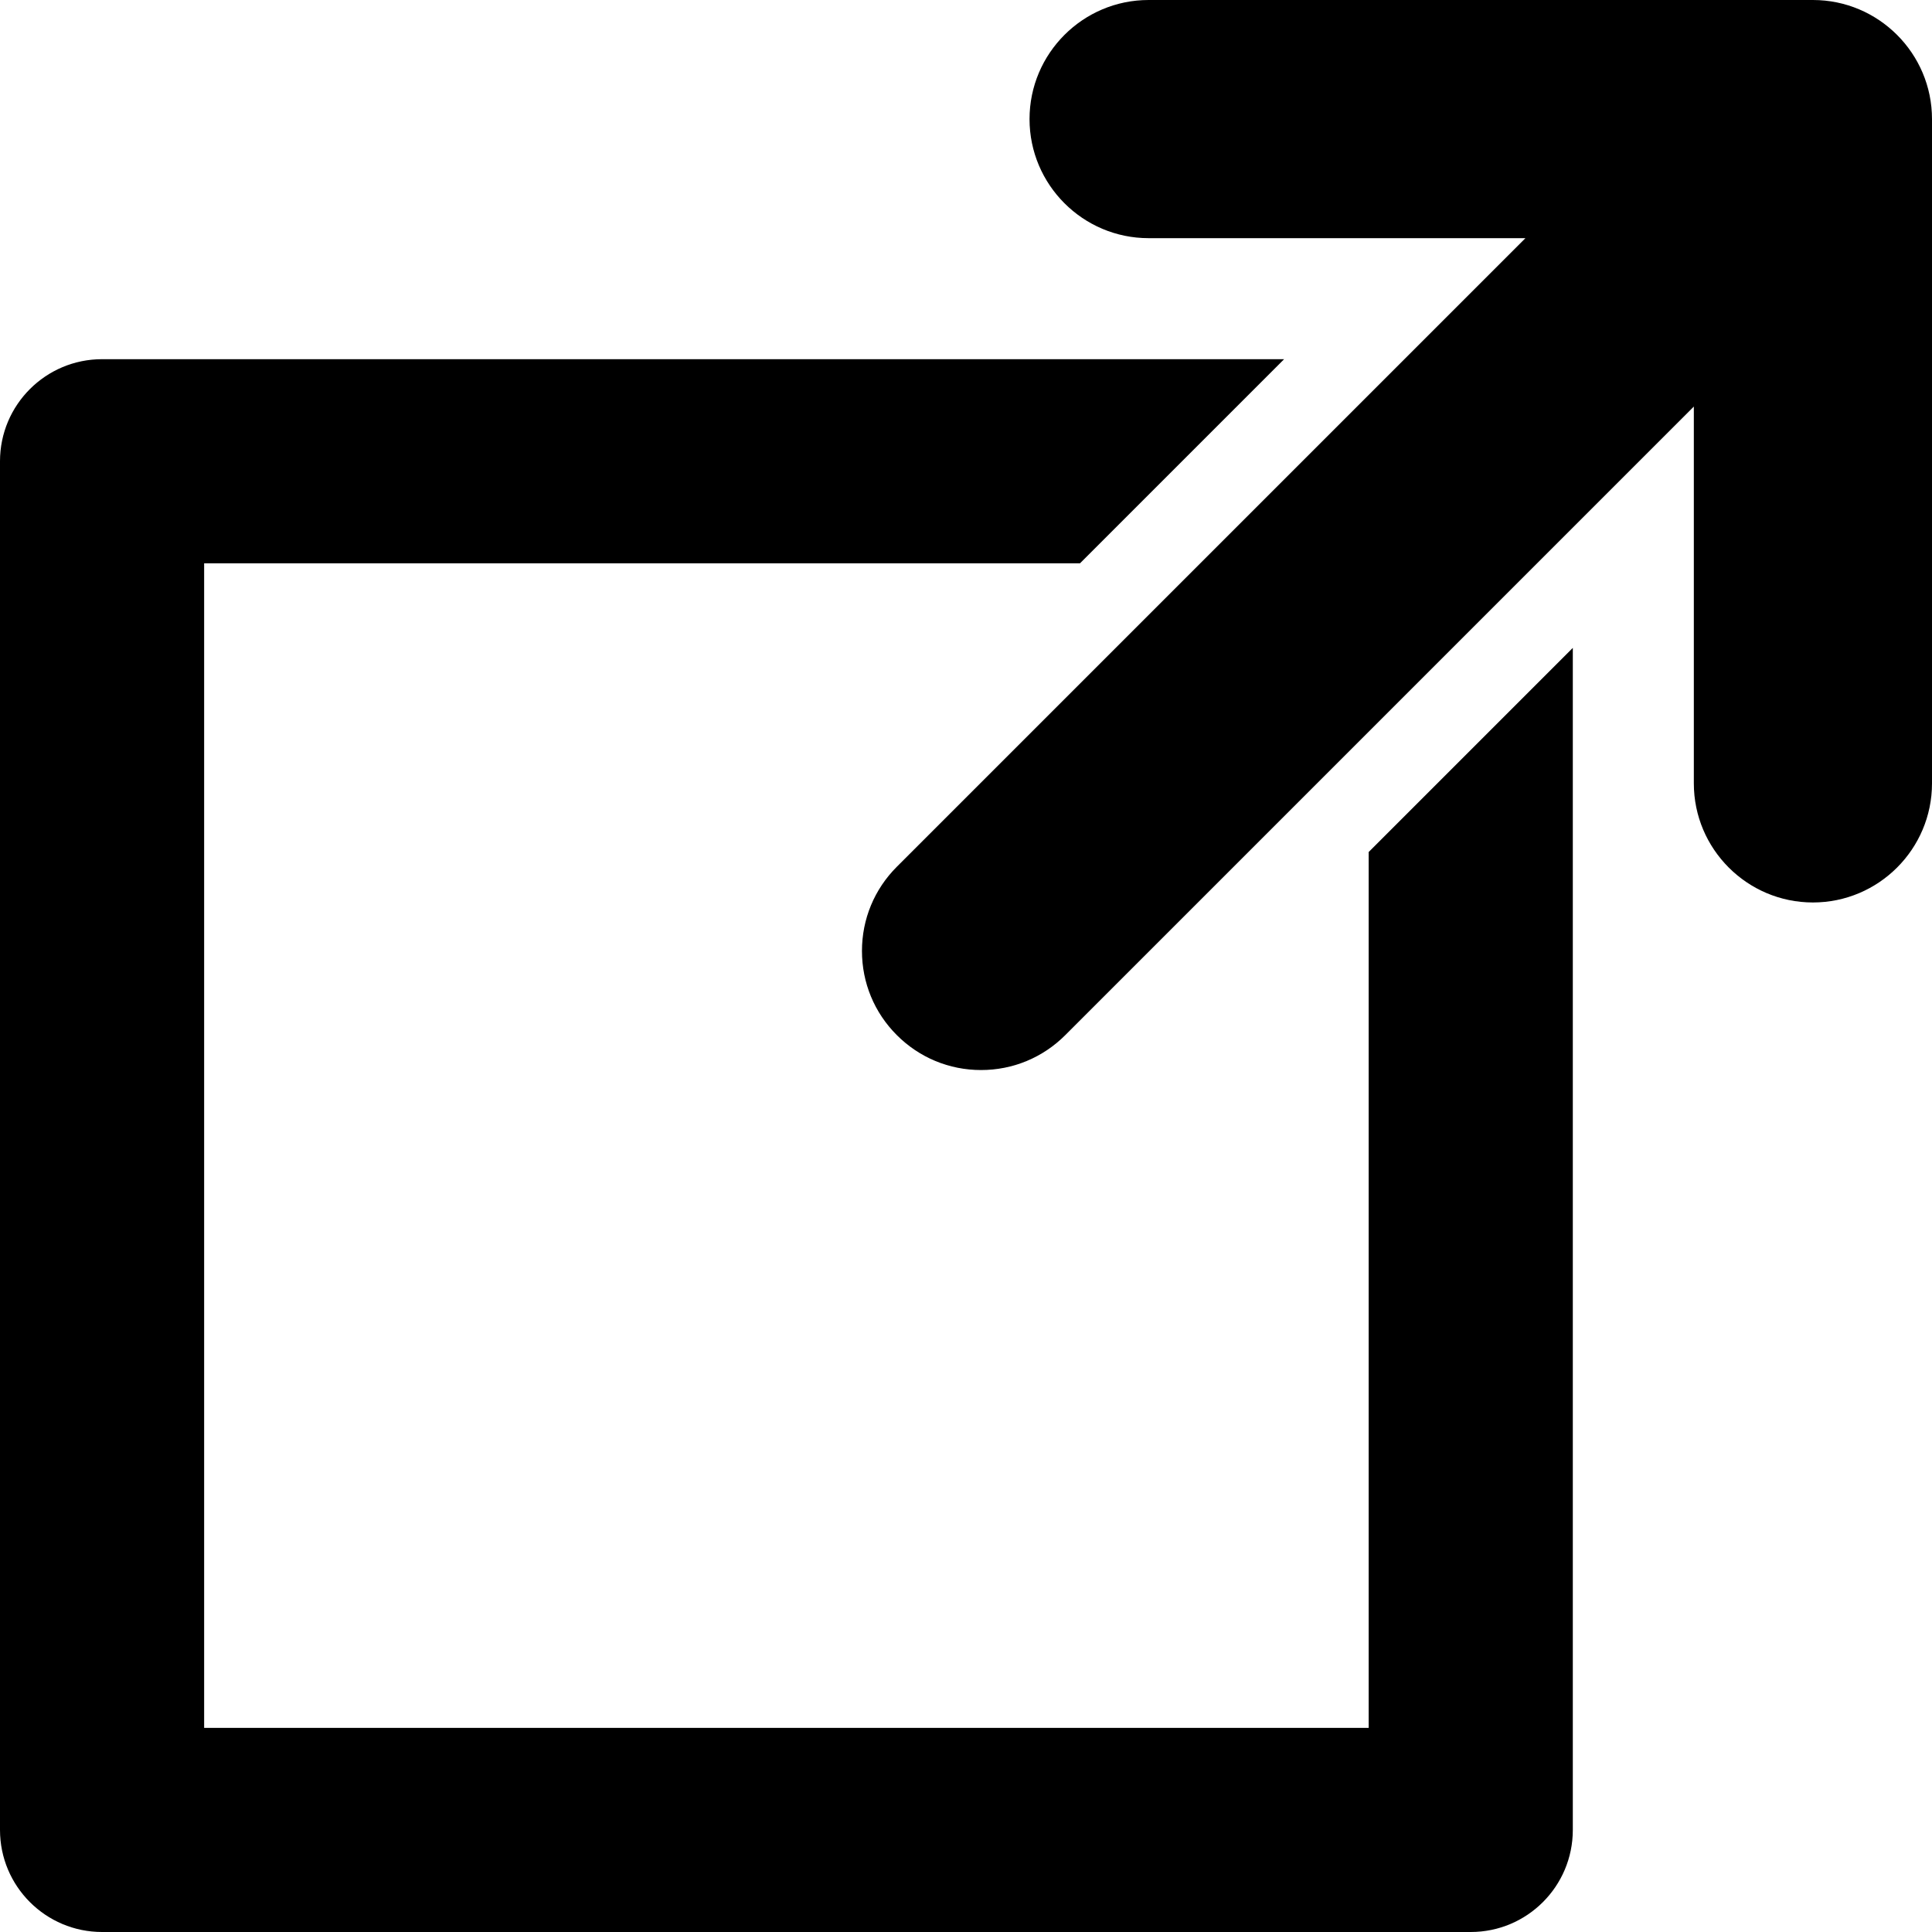
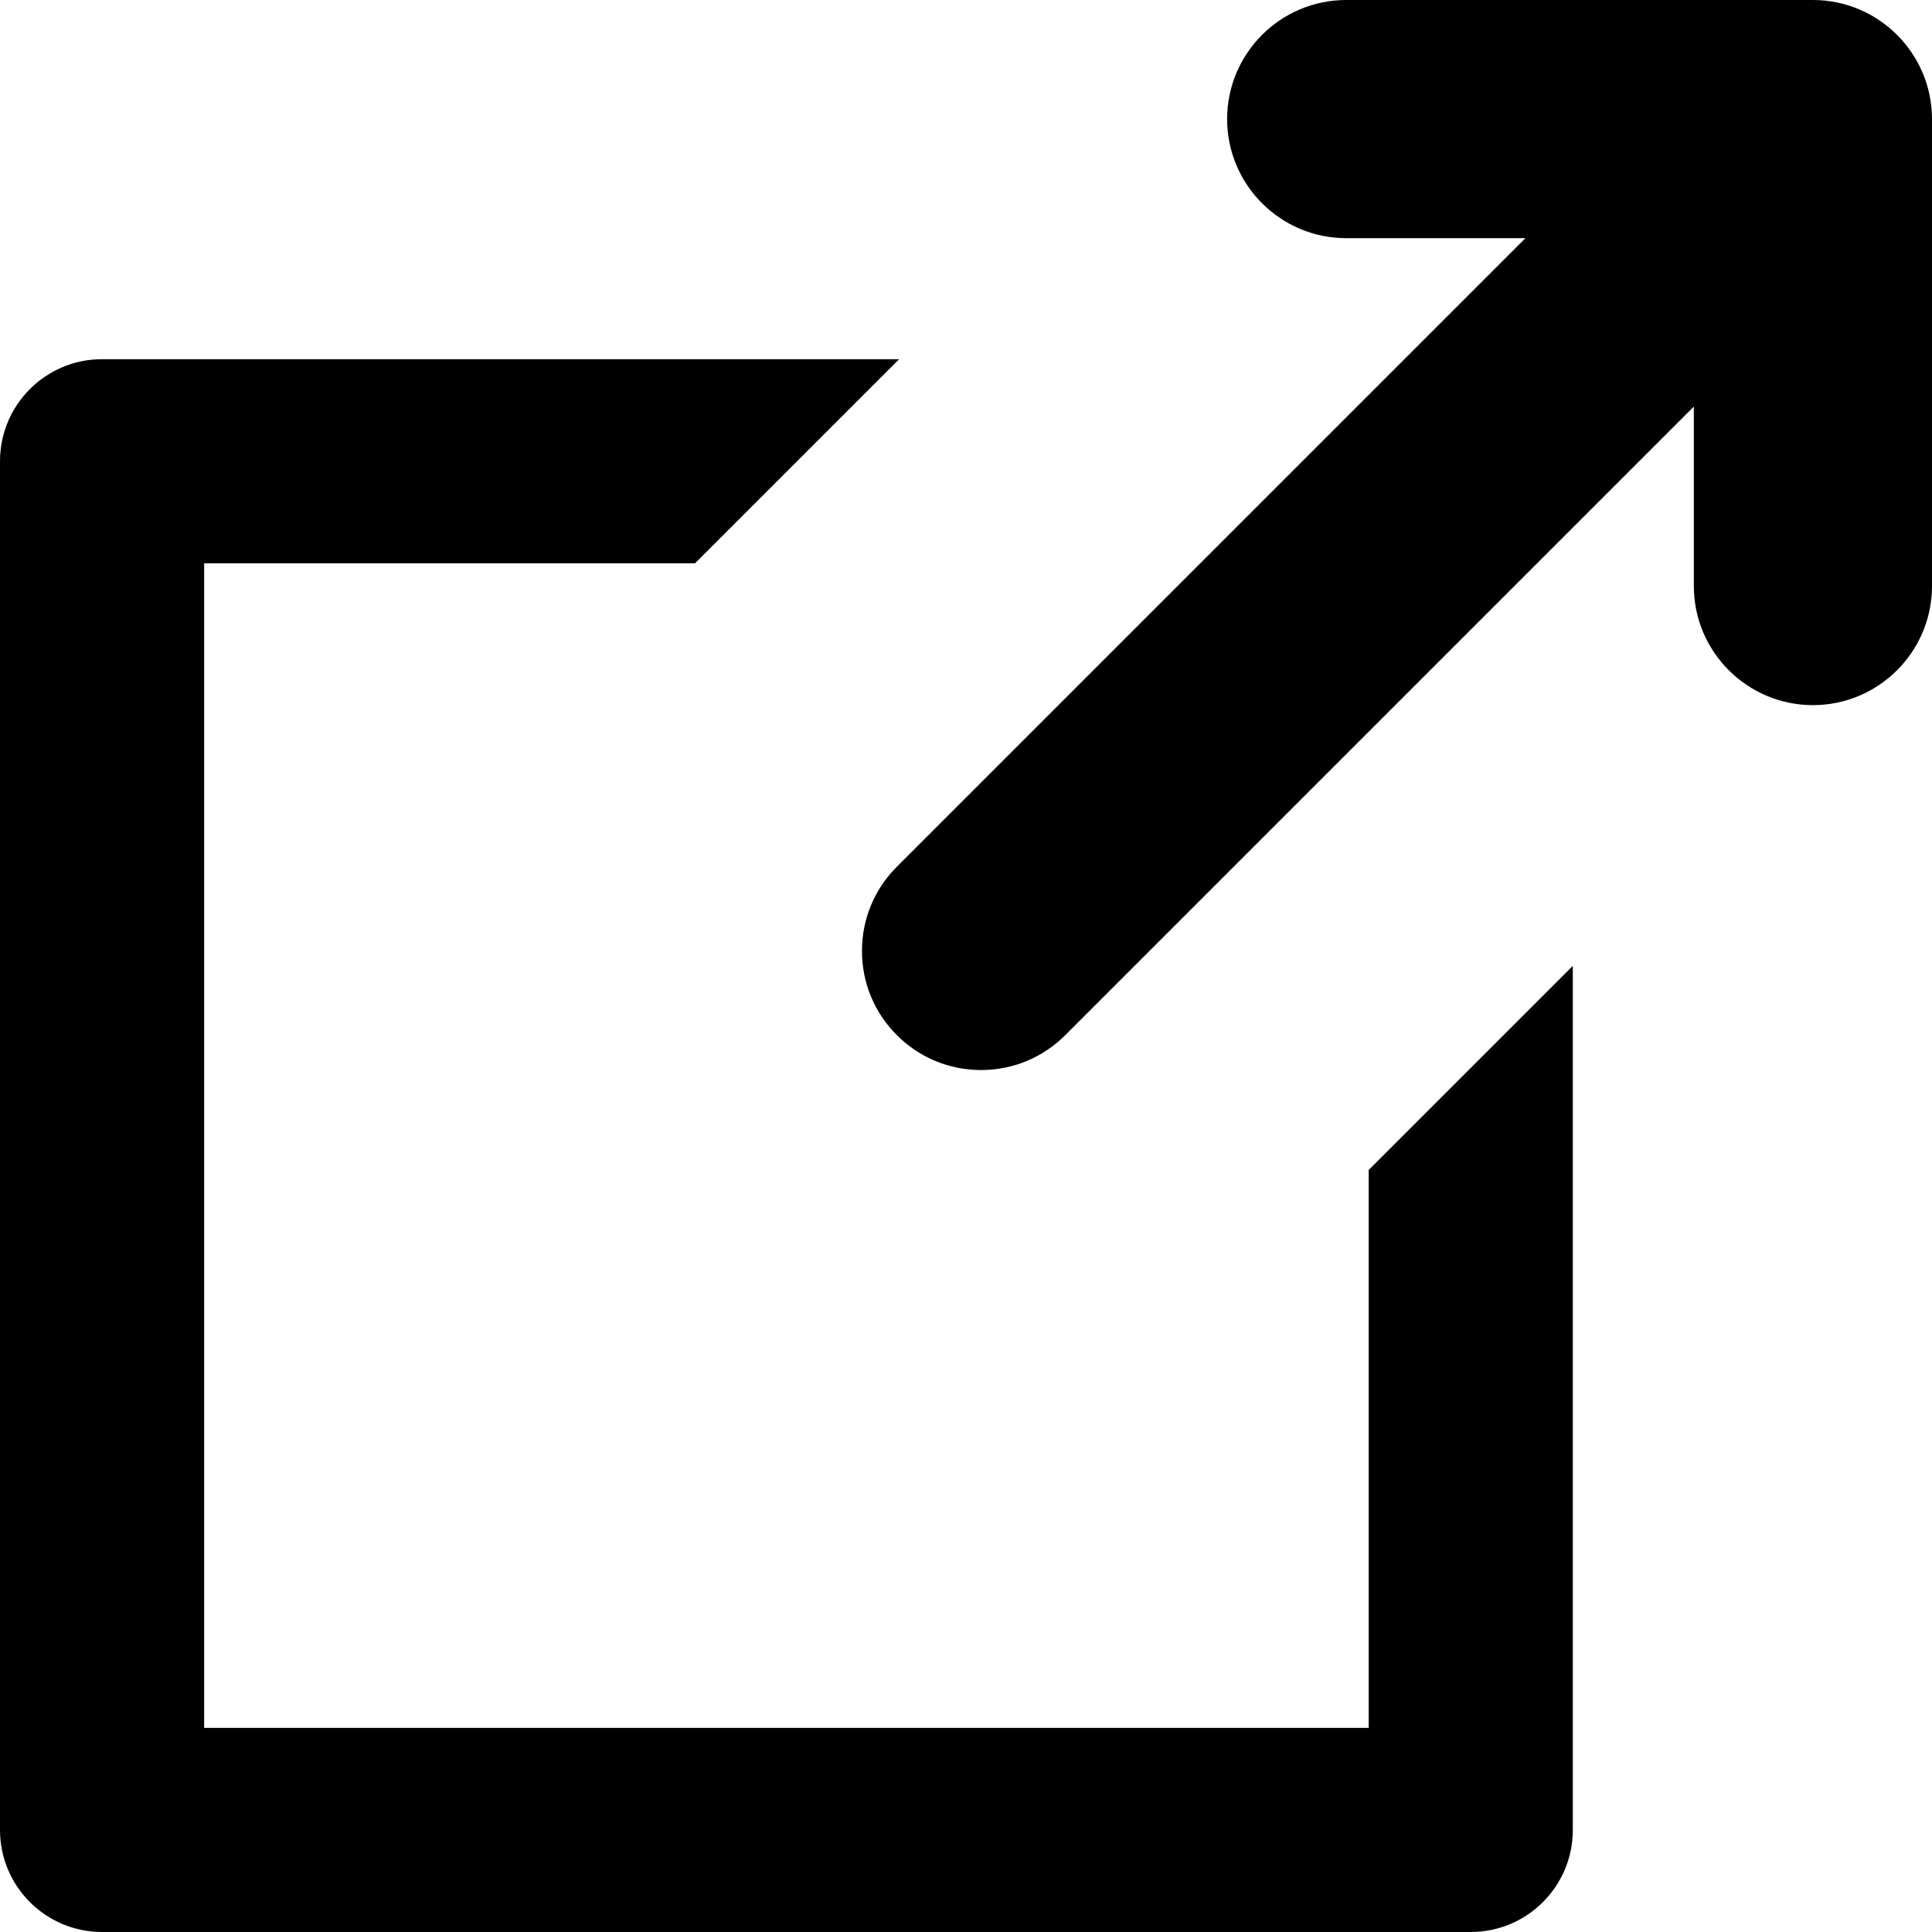
- <svg xmlns="http://www.w3.org/2000/svg" version="1.1" x="0px" y="0px" viewBox="0 0 283.922 283.922">
-   <path d="M266.422,0h-97.625c-9.65,0-17.5,7.851-17.5,17.5c0,9.649,7.85,17.5,17.5,17.5h55.377l-92.375,92.374 c-3.307,3.305-5.127,7.699-5.127,12.375c0,4.676,1.819,9.069,5.125,12.371c3.306,3.309,7.699,5.13,12.375,5.13 c4.674,0,9.069-1.82,12.376-5.127l92.374-92.375v55.377c0,9.649,7.851,17.5,17.5,17.5c9.649,0,17.5-7.851,17.5-17.5V17.5 C283.922,7.851,276.071,0,266.422,0z" />
-   <path d="M201.137,253.922H30V82.785h128.711l30-30H15c-8.284,0-15,6.716-15,15v201.137c0,8.284,6.716,15,15,15h201.137 c8.284,0,15-6.716,15-15V95.211l-30,30V253.922z" />
+ <svg xmlns="http://www.w3.org/2000/svg" width="283.922" height="283.922">
+   <path fill="black" id="svg_1" d="m266.422,0l-68.588,0c-9.65,0 -17.5,7.851 -17.5,17.5c0,9.649 7.85,17.5 17.5,17.5l26.34,0l-92.375,92.374c-3.307,3.305 -5.127,7.699 -5.127,12.375c0,4.676 1.819,9.069 5.125,12.371c3.306,3.309 7.699,5.13 12.375,5.13c4.674,0 9.069,-1.82 12.376,-5.127l92.374,-92.375l0,26.377c0,9.649 7.851,17.5 17.5,17.5c9.649,0 17.5,-7.851 17.5,-17.5l0,-68.625c0,-9.649 -7.851,-17.5 -17.5,-17.5l0,0l0,0l0,0l0,0l0,0l0,0z" />
+   <path d="m201.137,253.922l-171.137,0l0,-171.137l72.134,0l30,-30l-117.134,-0c-8.284,0 -15,6.716 -15,15l0,201.137c0,8.284 6.716,15 15,15l201.137,0c8.284,0 15,-6.716 15,-15l0,-126.981l-30,30l-0,81.981l0,-0l0,0z" fill="black" id="svg_2" />
</svg>
